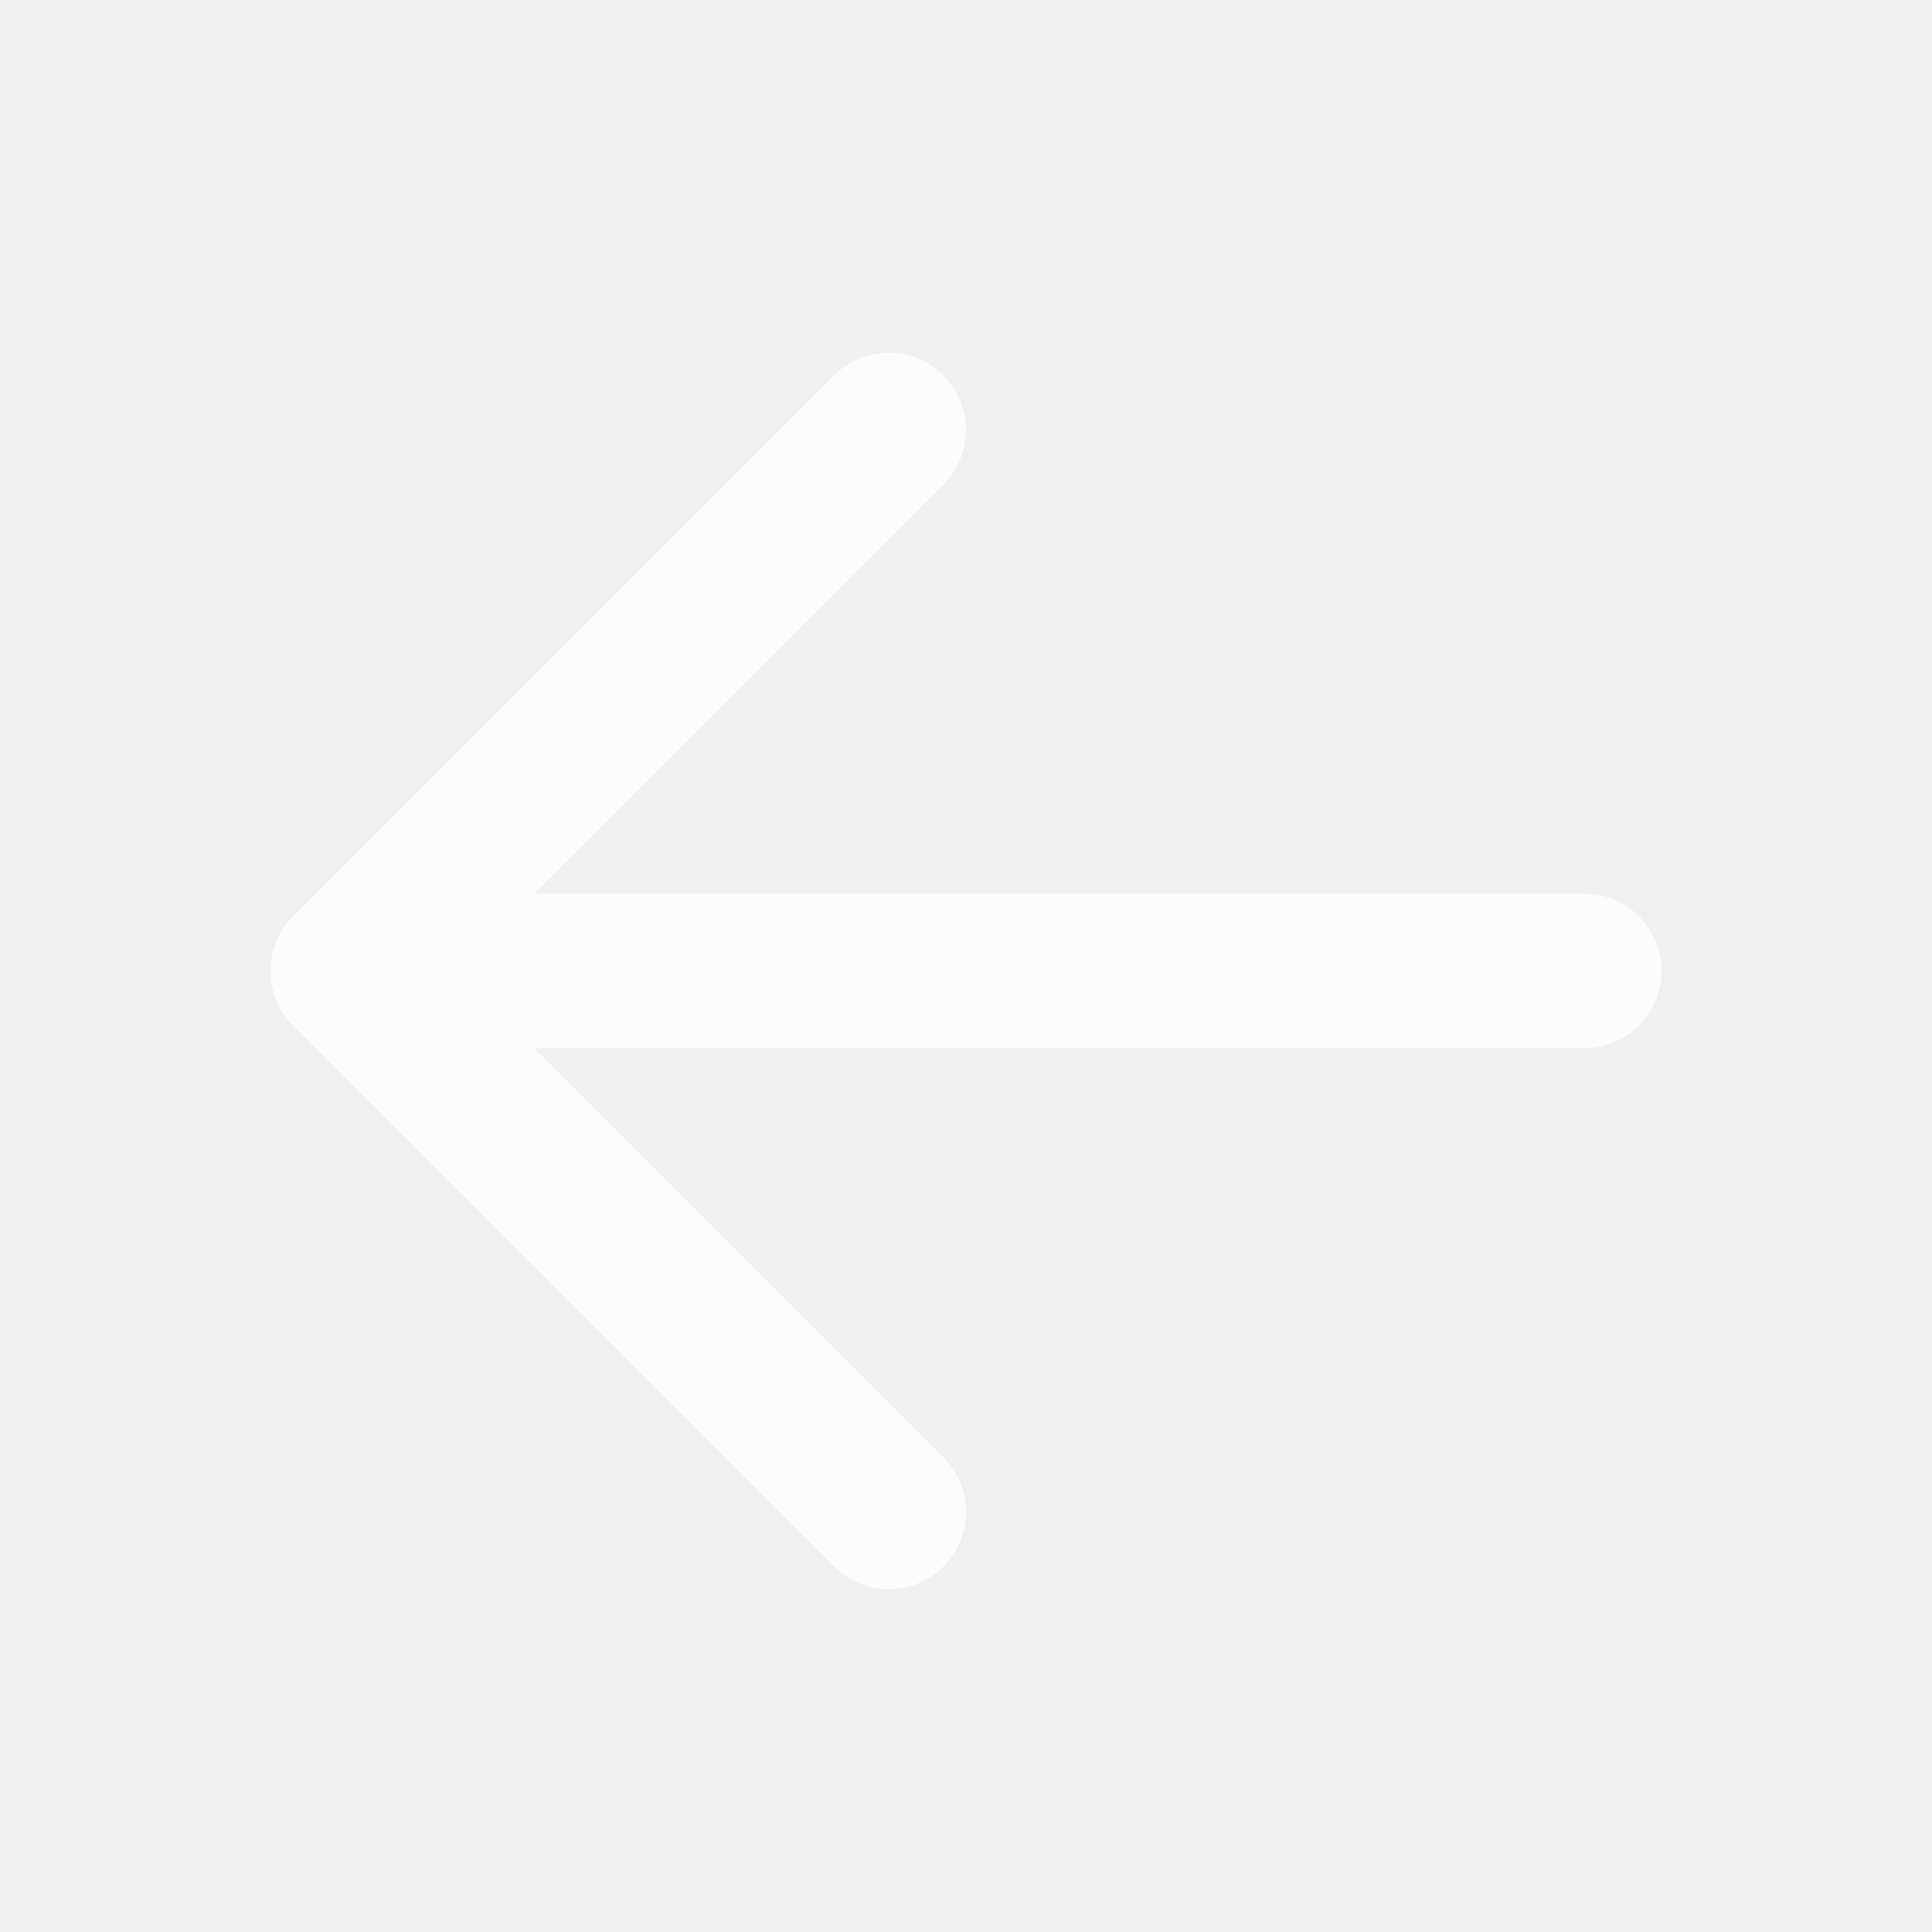
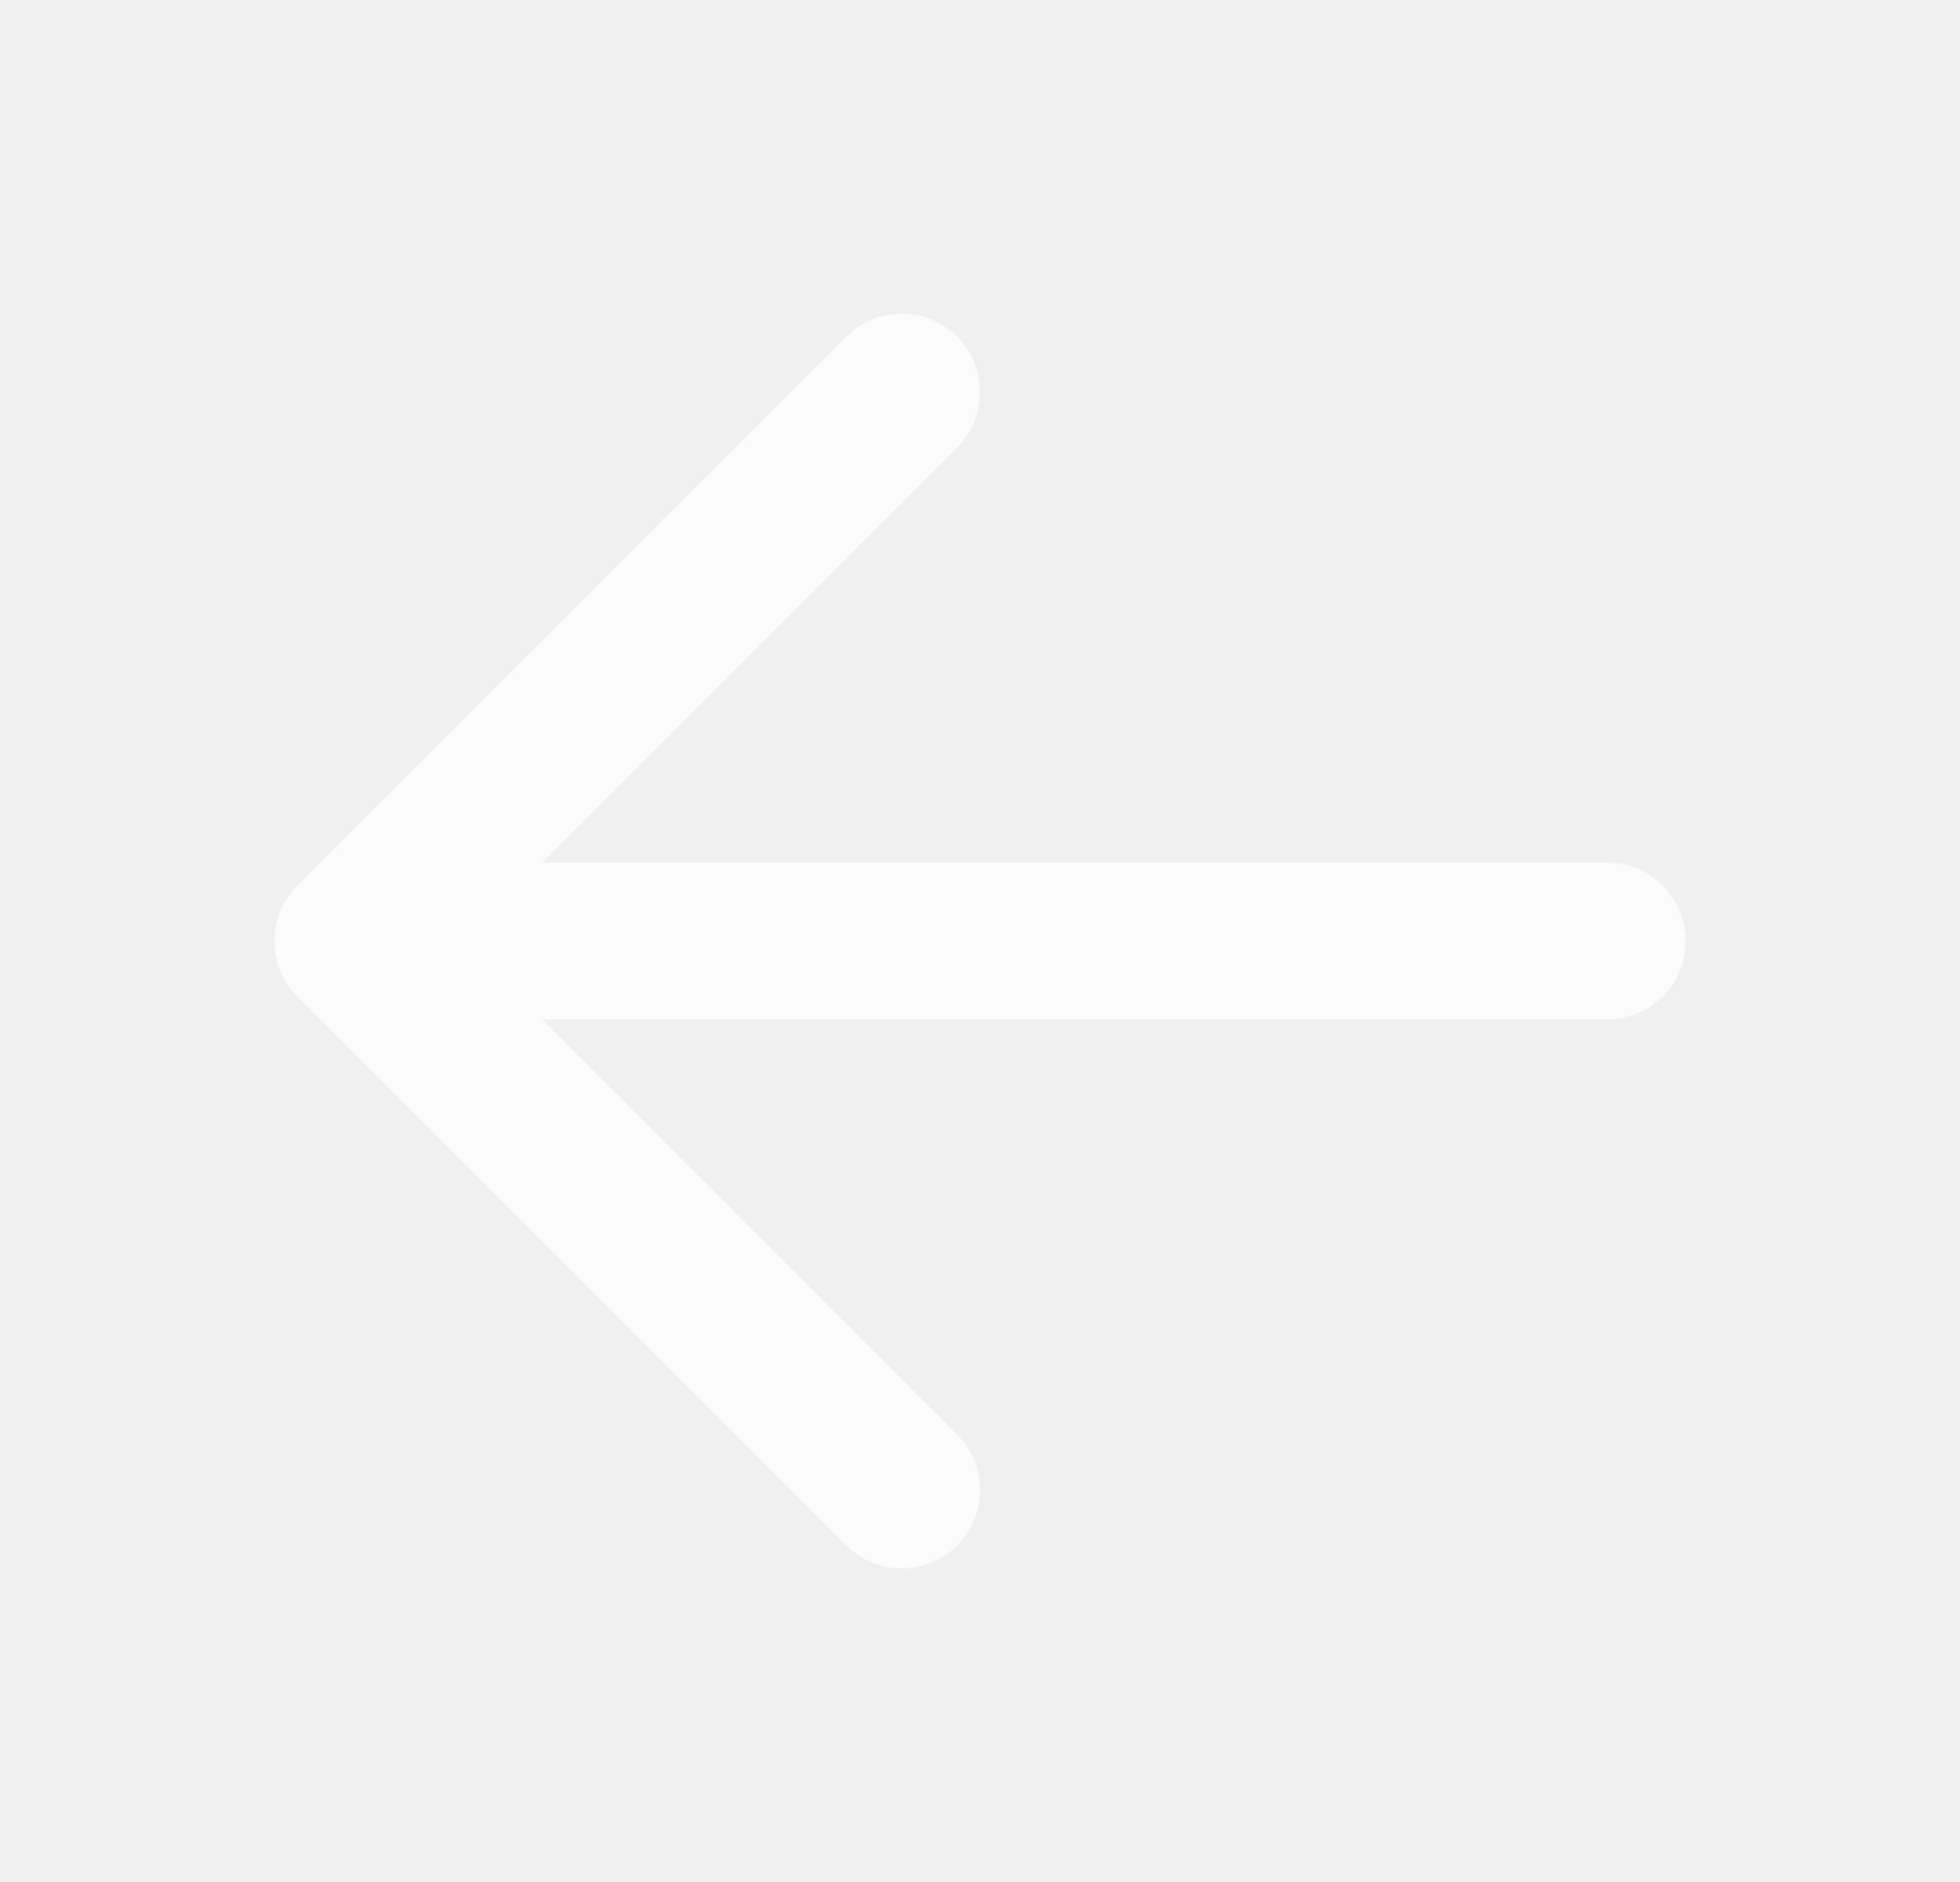
- <svg xmlns="http://www.w3.org/2000/svg" width="25" height="25" viewBox="0 0 25 25" fill="none">
-   <path d="M10.793 20.271C10.989 20.467 11.244 20.564 11.5 20.564C11.756 20.564 12.011 20.467 12.207 20.271C12.598 19.881 12.598 19.248 12.207 18.857L6.914 13.564H20.5C21.052 13.564 21.5 13.116 21.5 12.564C21.5 12.012 21.052 11.564 20.5 11.564H6.914L12.207 6.271C12.598 5.881 12.598 5.248 12.207 4.857C11.816 4.467 11.184 4.467 10.793 4.857L3.793 11.857C3.402 12.248 3.402 12.881 3.793 13.271L10.793 20.271Z" fill="white" fill-opacity="0.8" />
+ <svg xmlns="http://www.w3.org/2000/svg" width="25" height="24" viewBox="0 0 25 24" fill="none">
+   <path d="M10.793 19.707C10.989 19.902 11.244 20 11.5 20C11.756 20 12.011 19.902 12.207 19.707C12.598 19.317 12.598 18.683 12.207 18.293L6.914 13H20.5C21.052 13 21.5 12.552 21.5 12C21.5 11.448 21.052 11 20.5 11H6.914L12.207 5.707C12.598 5.316 12.598 4.684 12.207 4.293C11.816 3.902 11.184 3.902 10.793 4.293L3.793 11.293C3.402 11.684 3.402 12.316 3.793 12.707L10.793 19.707Z" fill="white" fill-opacity="0.8" />
</svg>
